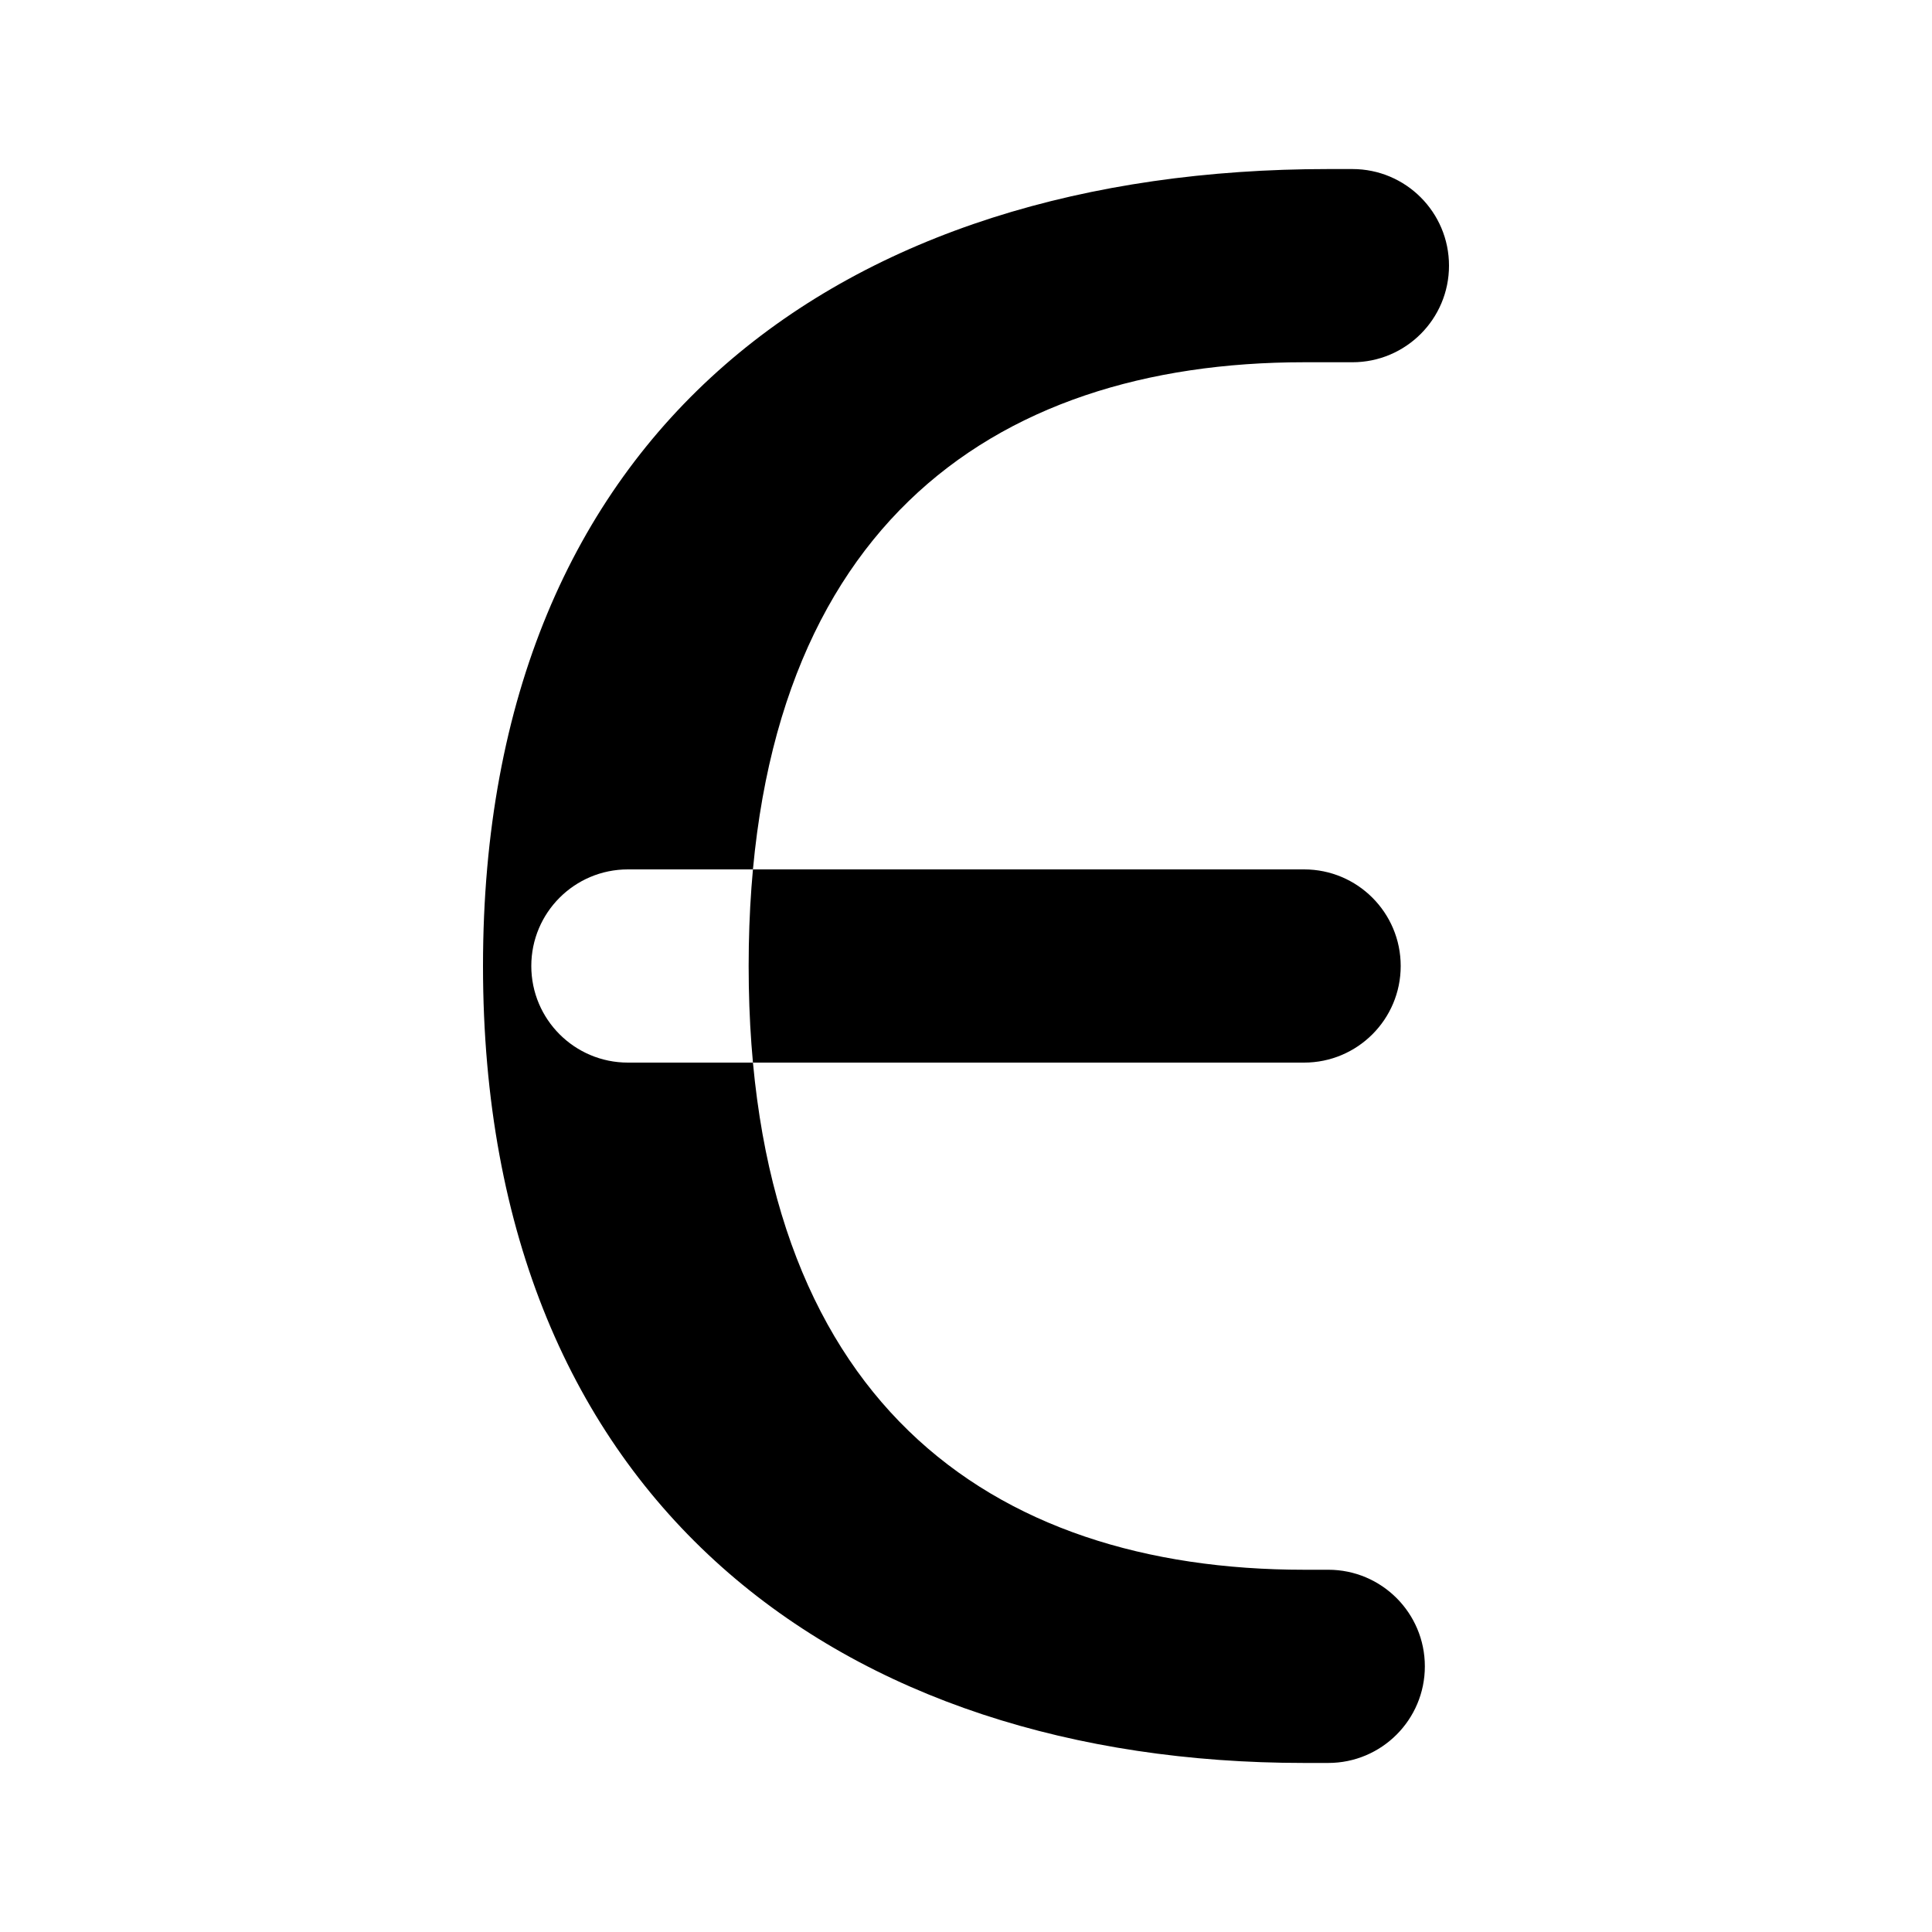
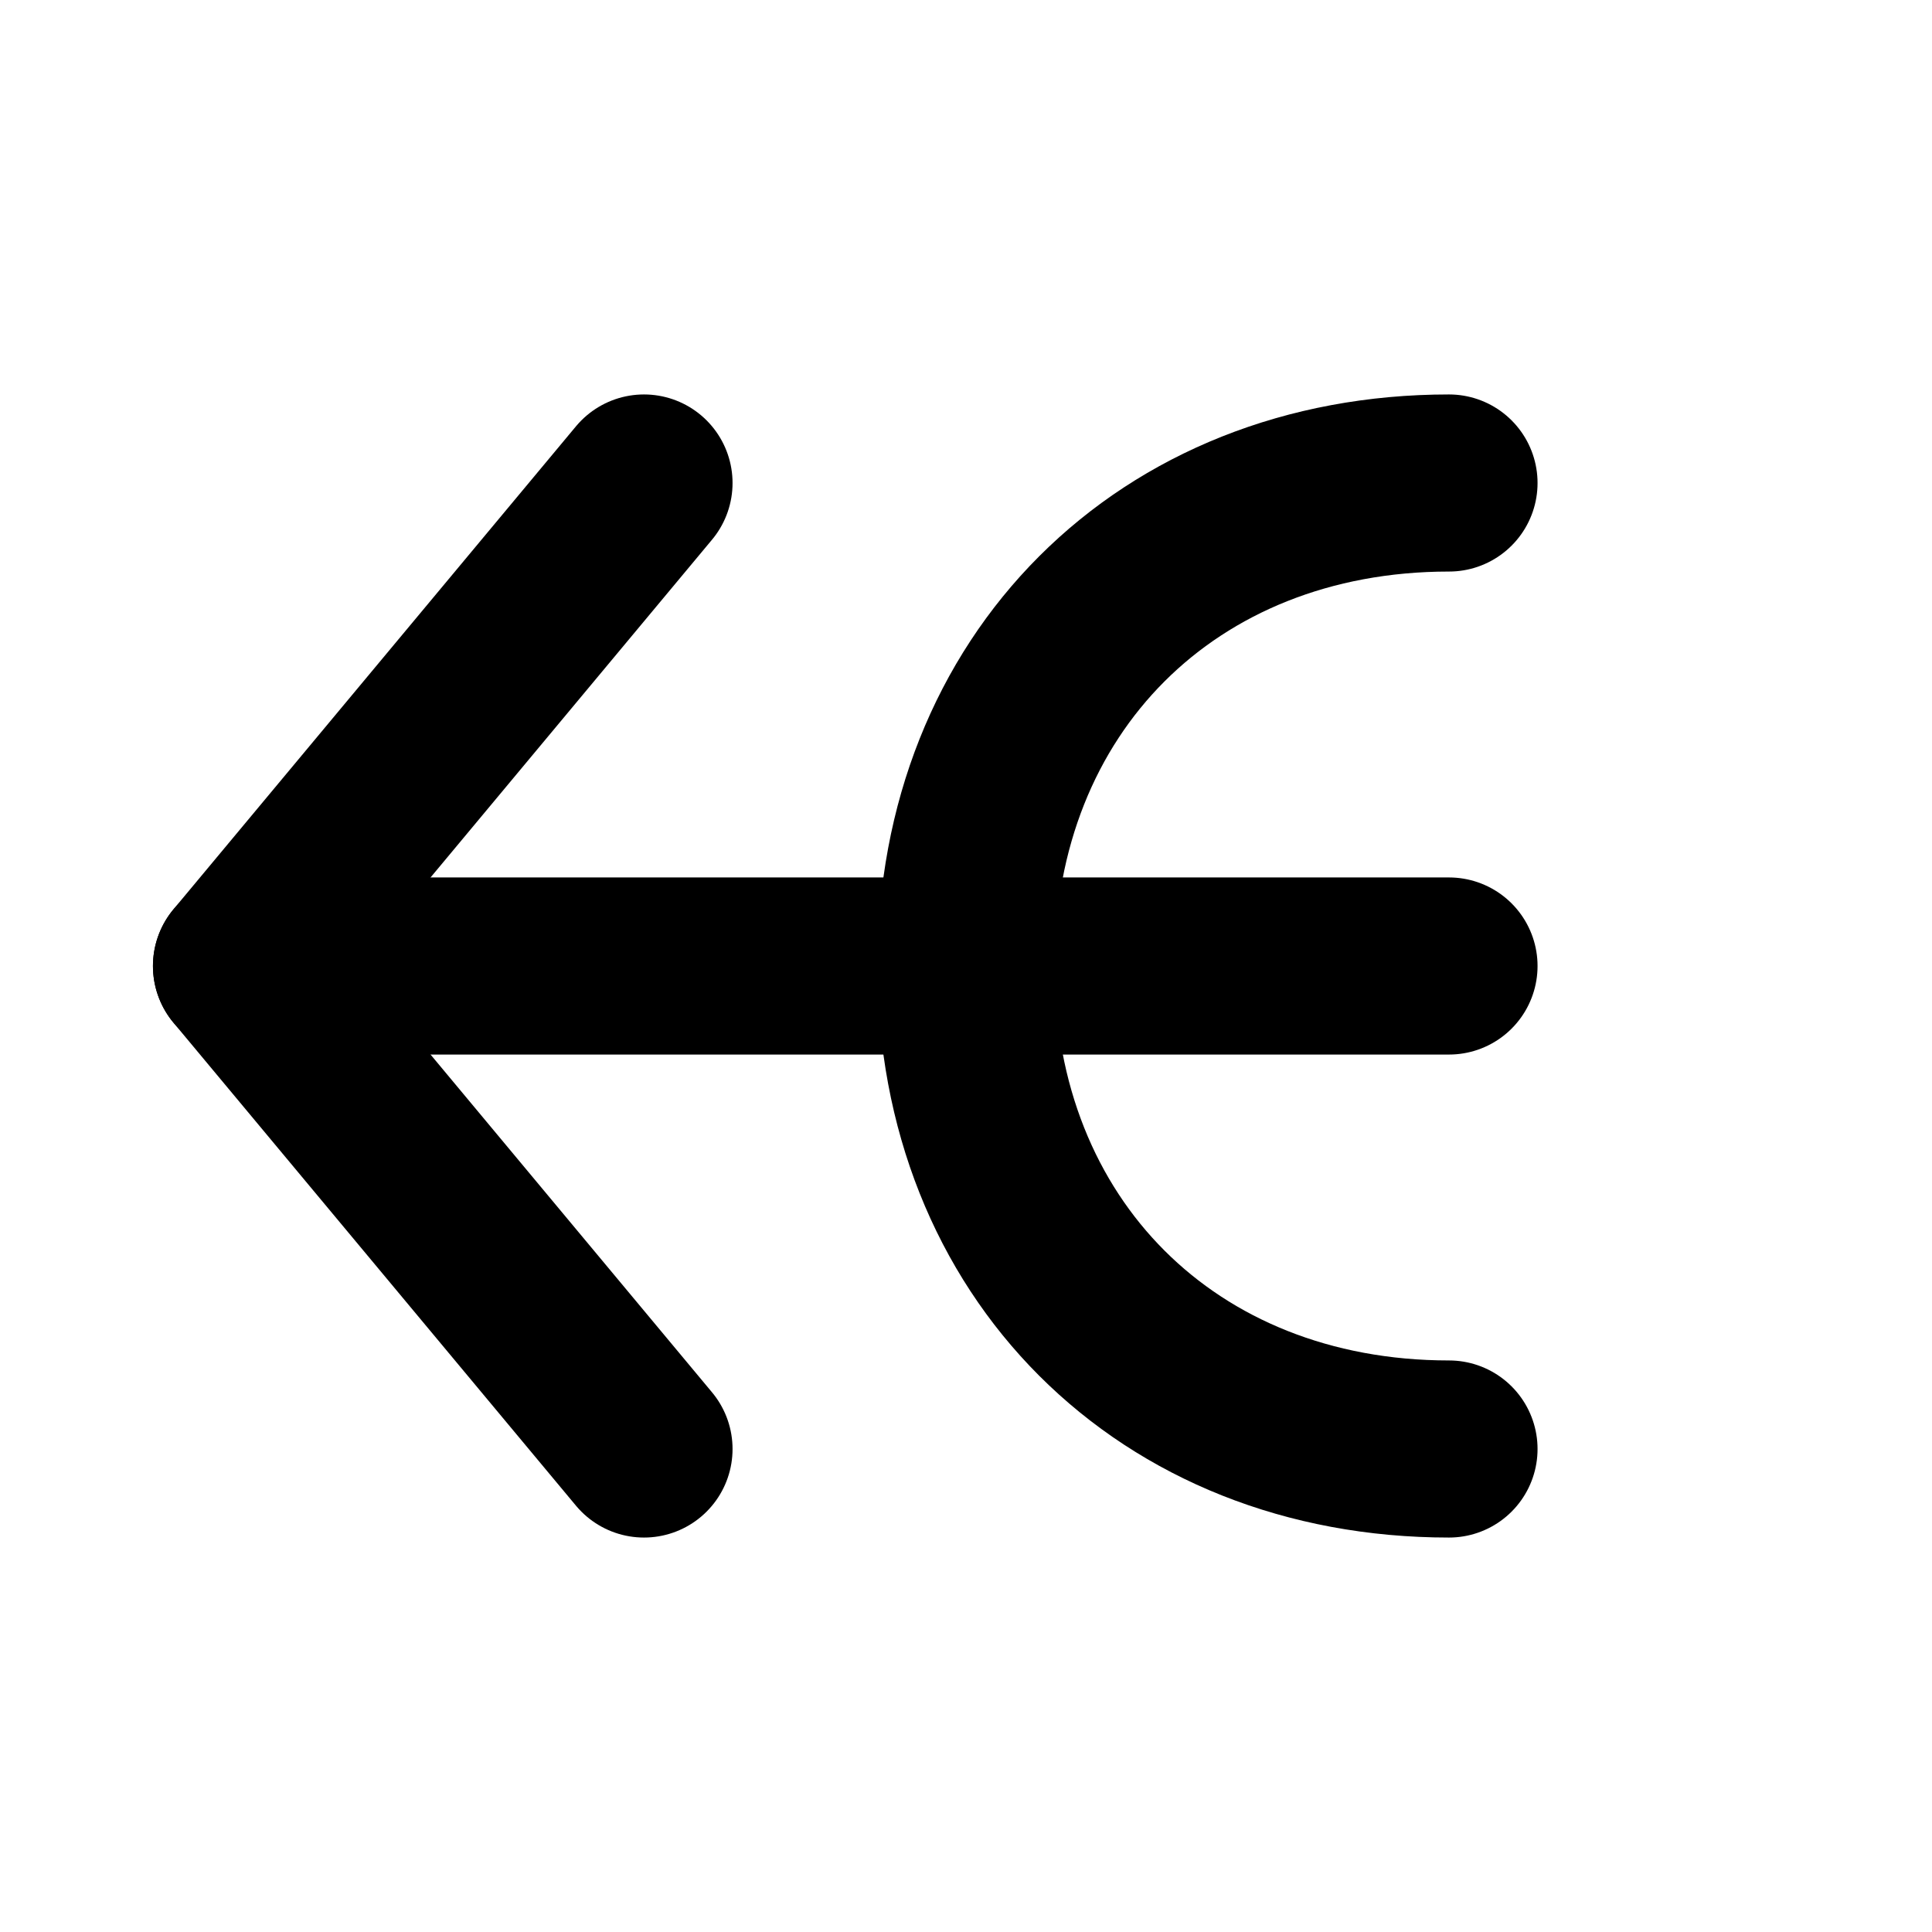
- <svg xmlns="http://www.w3.org/2000/svg" viewBox="0 0 24 24" fill="none">
-   <path fill="currentColor" fill-rule="evenodd" d="M16.2 4.5c-3.9 0-6.9 2.1-6.9 7.5s3 7.5 6.9 7.5h.3a1.2 1.2 0 0 1 0 2.4h-.3C10.5 21.9 6 18.7 6 12S10.5 2.1 16.5 2.1h.3a1.2 1.2 0 0 1 0 2.4h-.6zm-8.4 6.3h8.4a1.2 1.2 0 0 1 0 2.4H7.8a1.2 1.2 0 0 1 0-2.4z" />
+ <svg xmlns="http://www.w3.org/2000/svg" viewBox="0 0 24 24" fill="none" stroke="currentColor" stroke-width="2.2" stroke-linecap="round" stroke-linejoin="round">
+   <path d="M8 6L3 12L8 18" />
+   <path d="M18 6c-3.5 0-6 2.5-6 6s2.5 6 6 6" />
+   <path d="M3 12h15" />
</svg>
